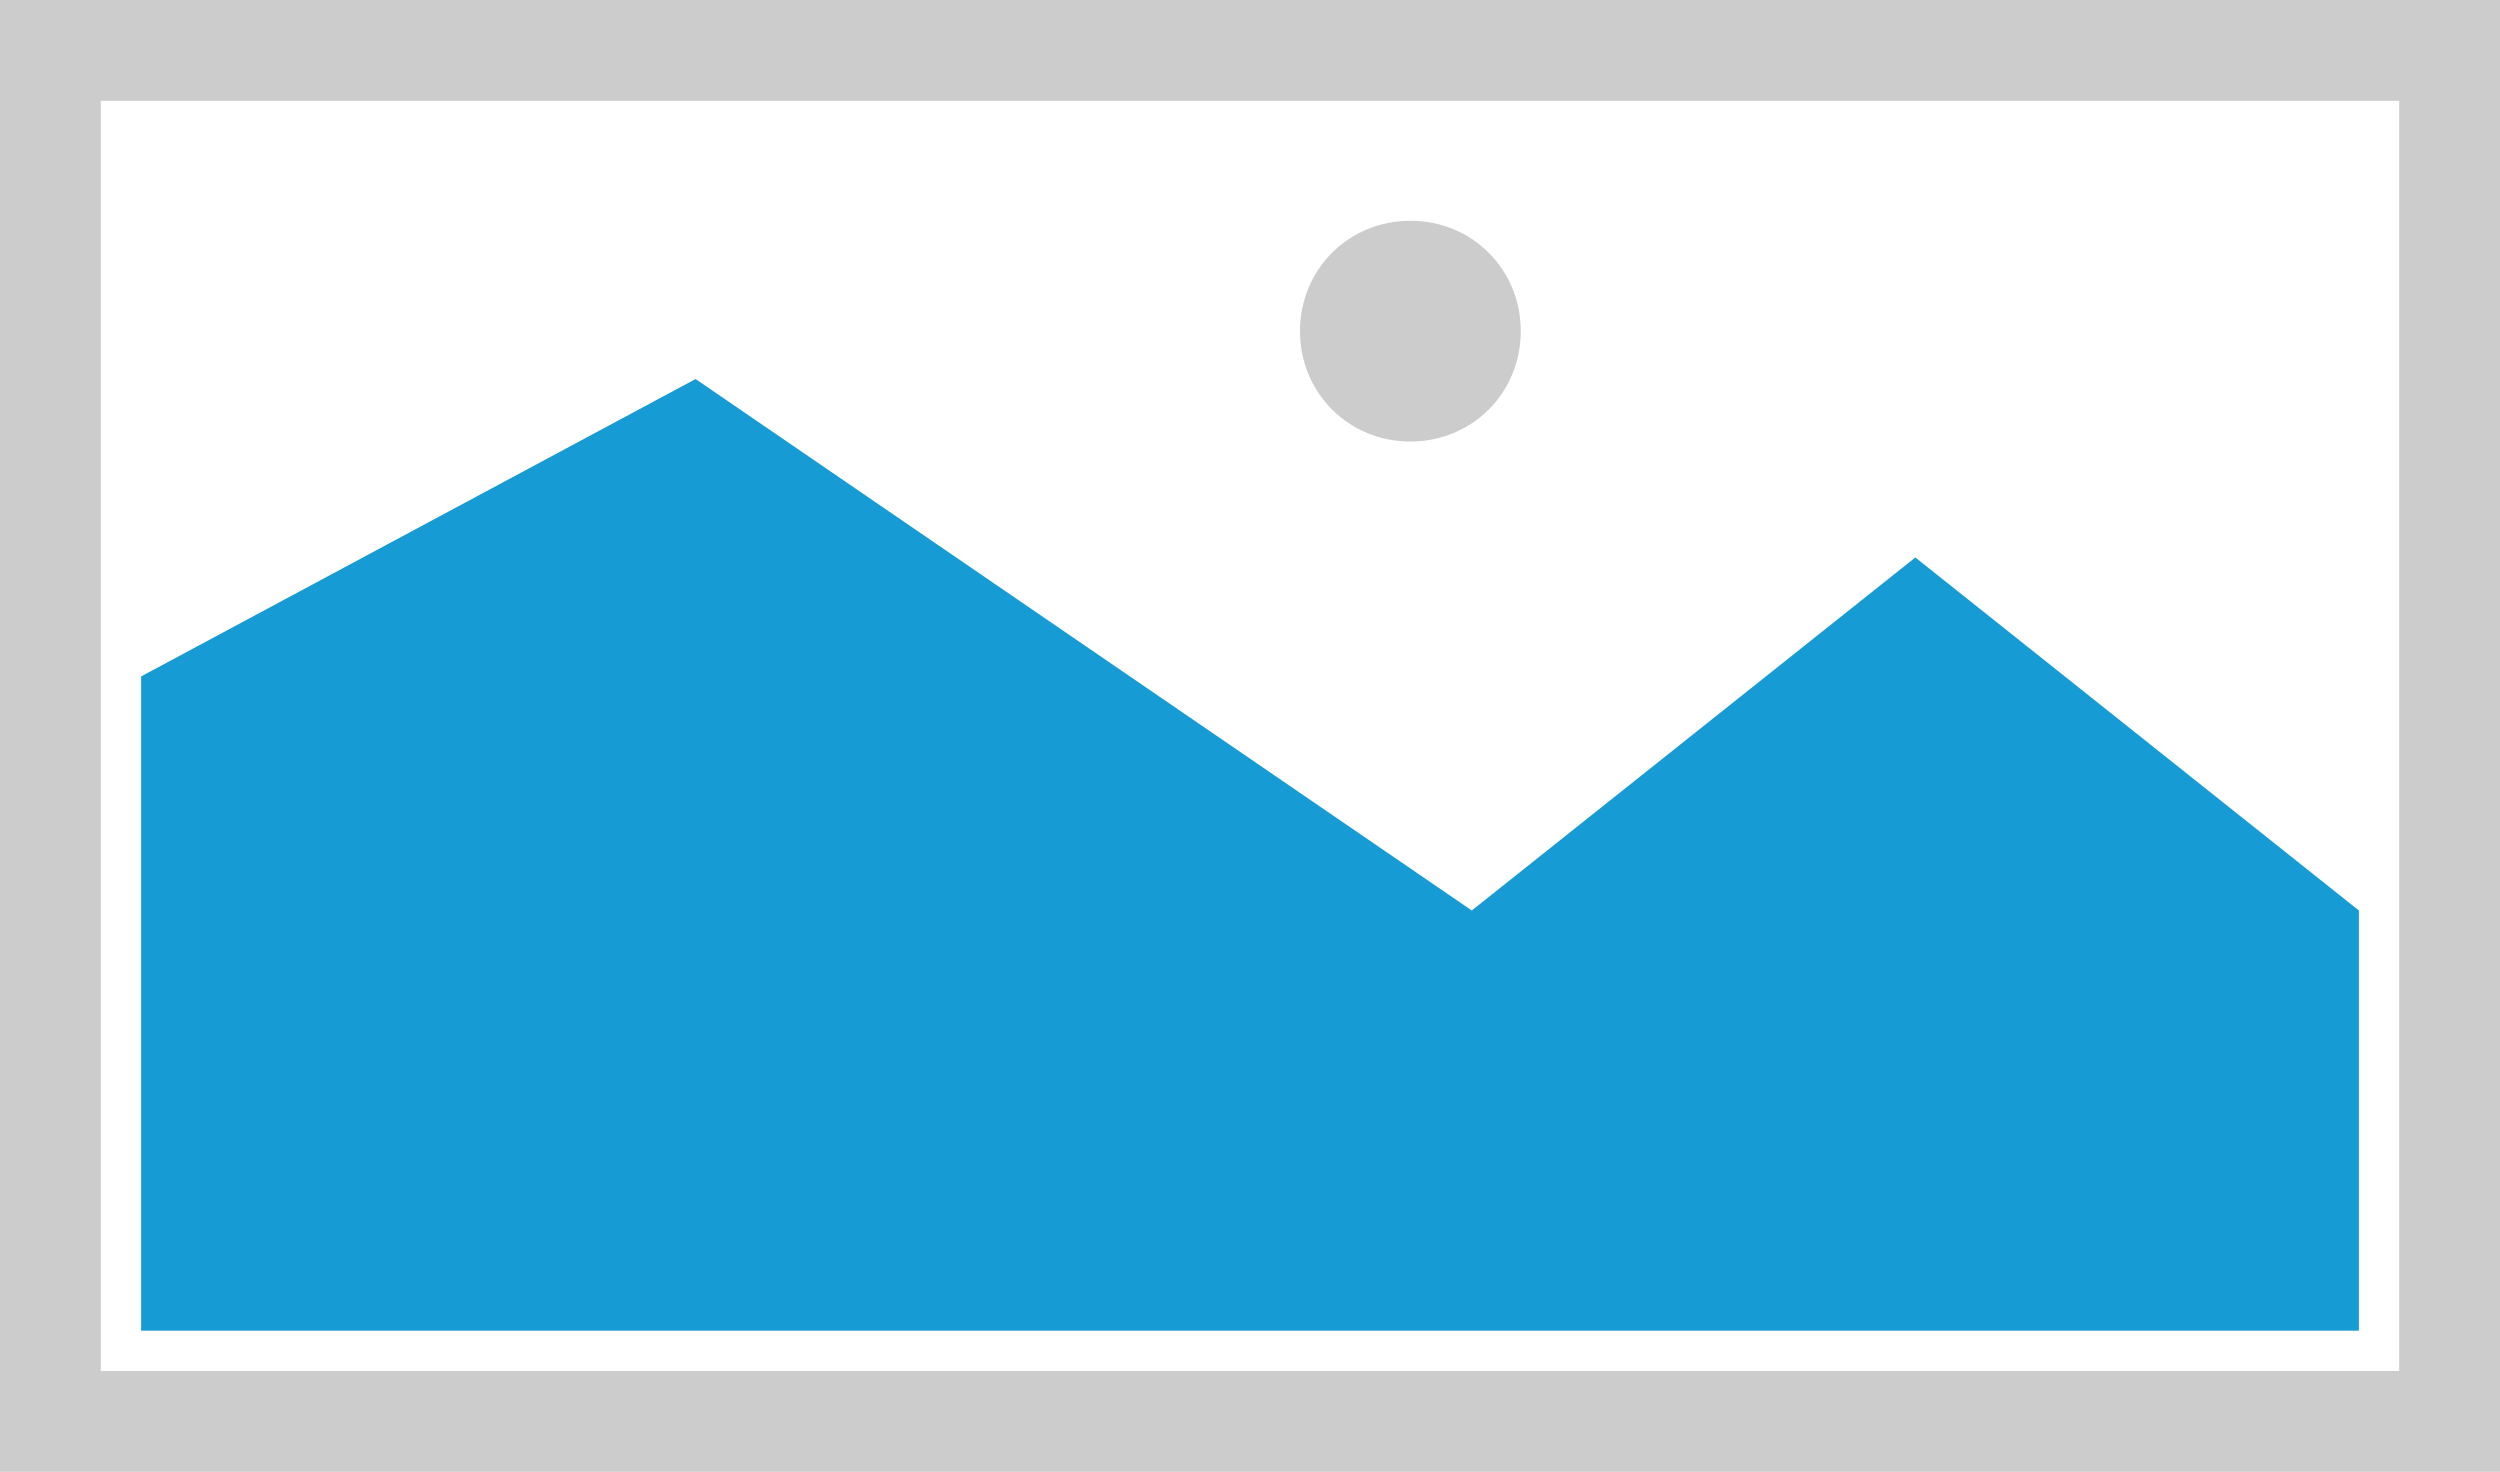
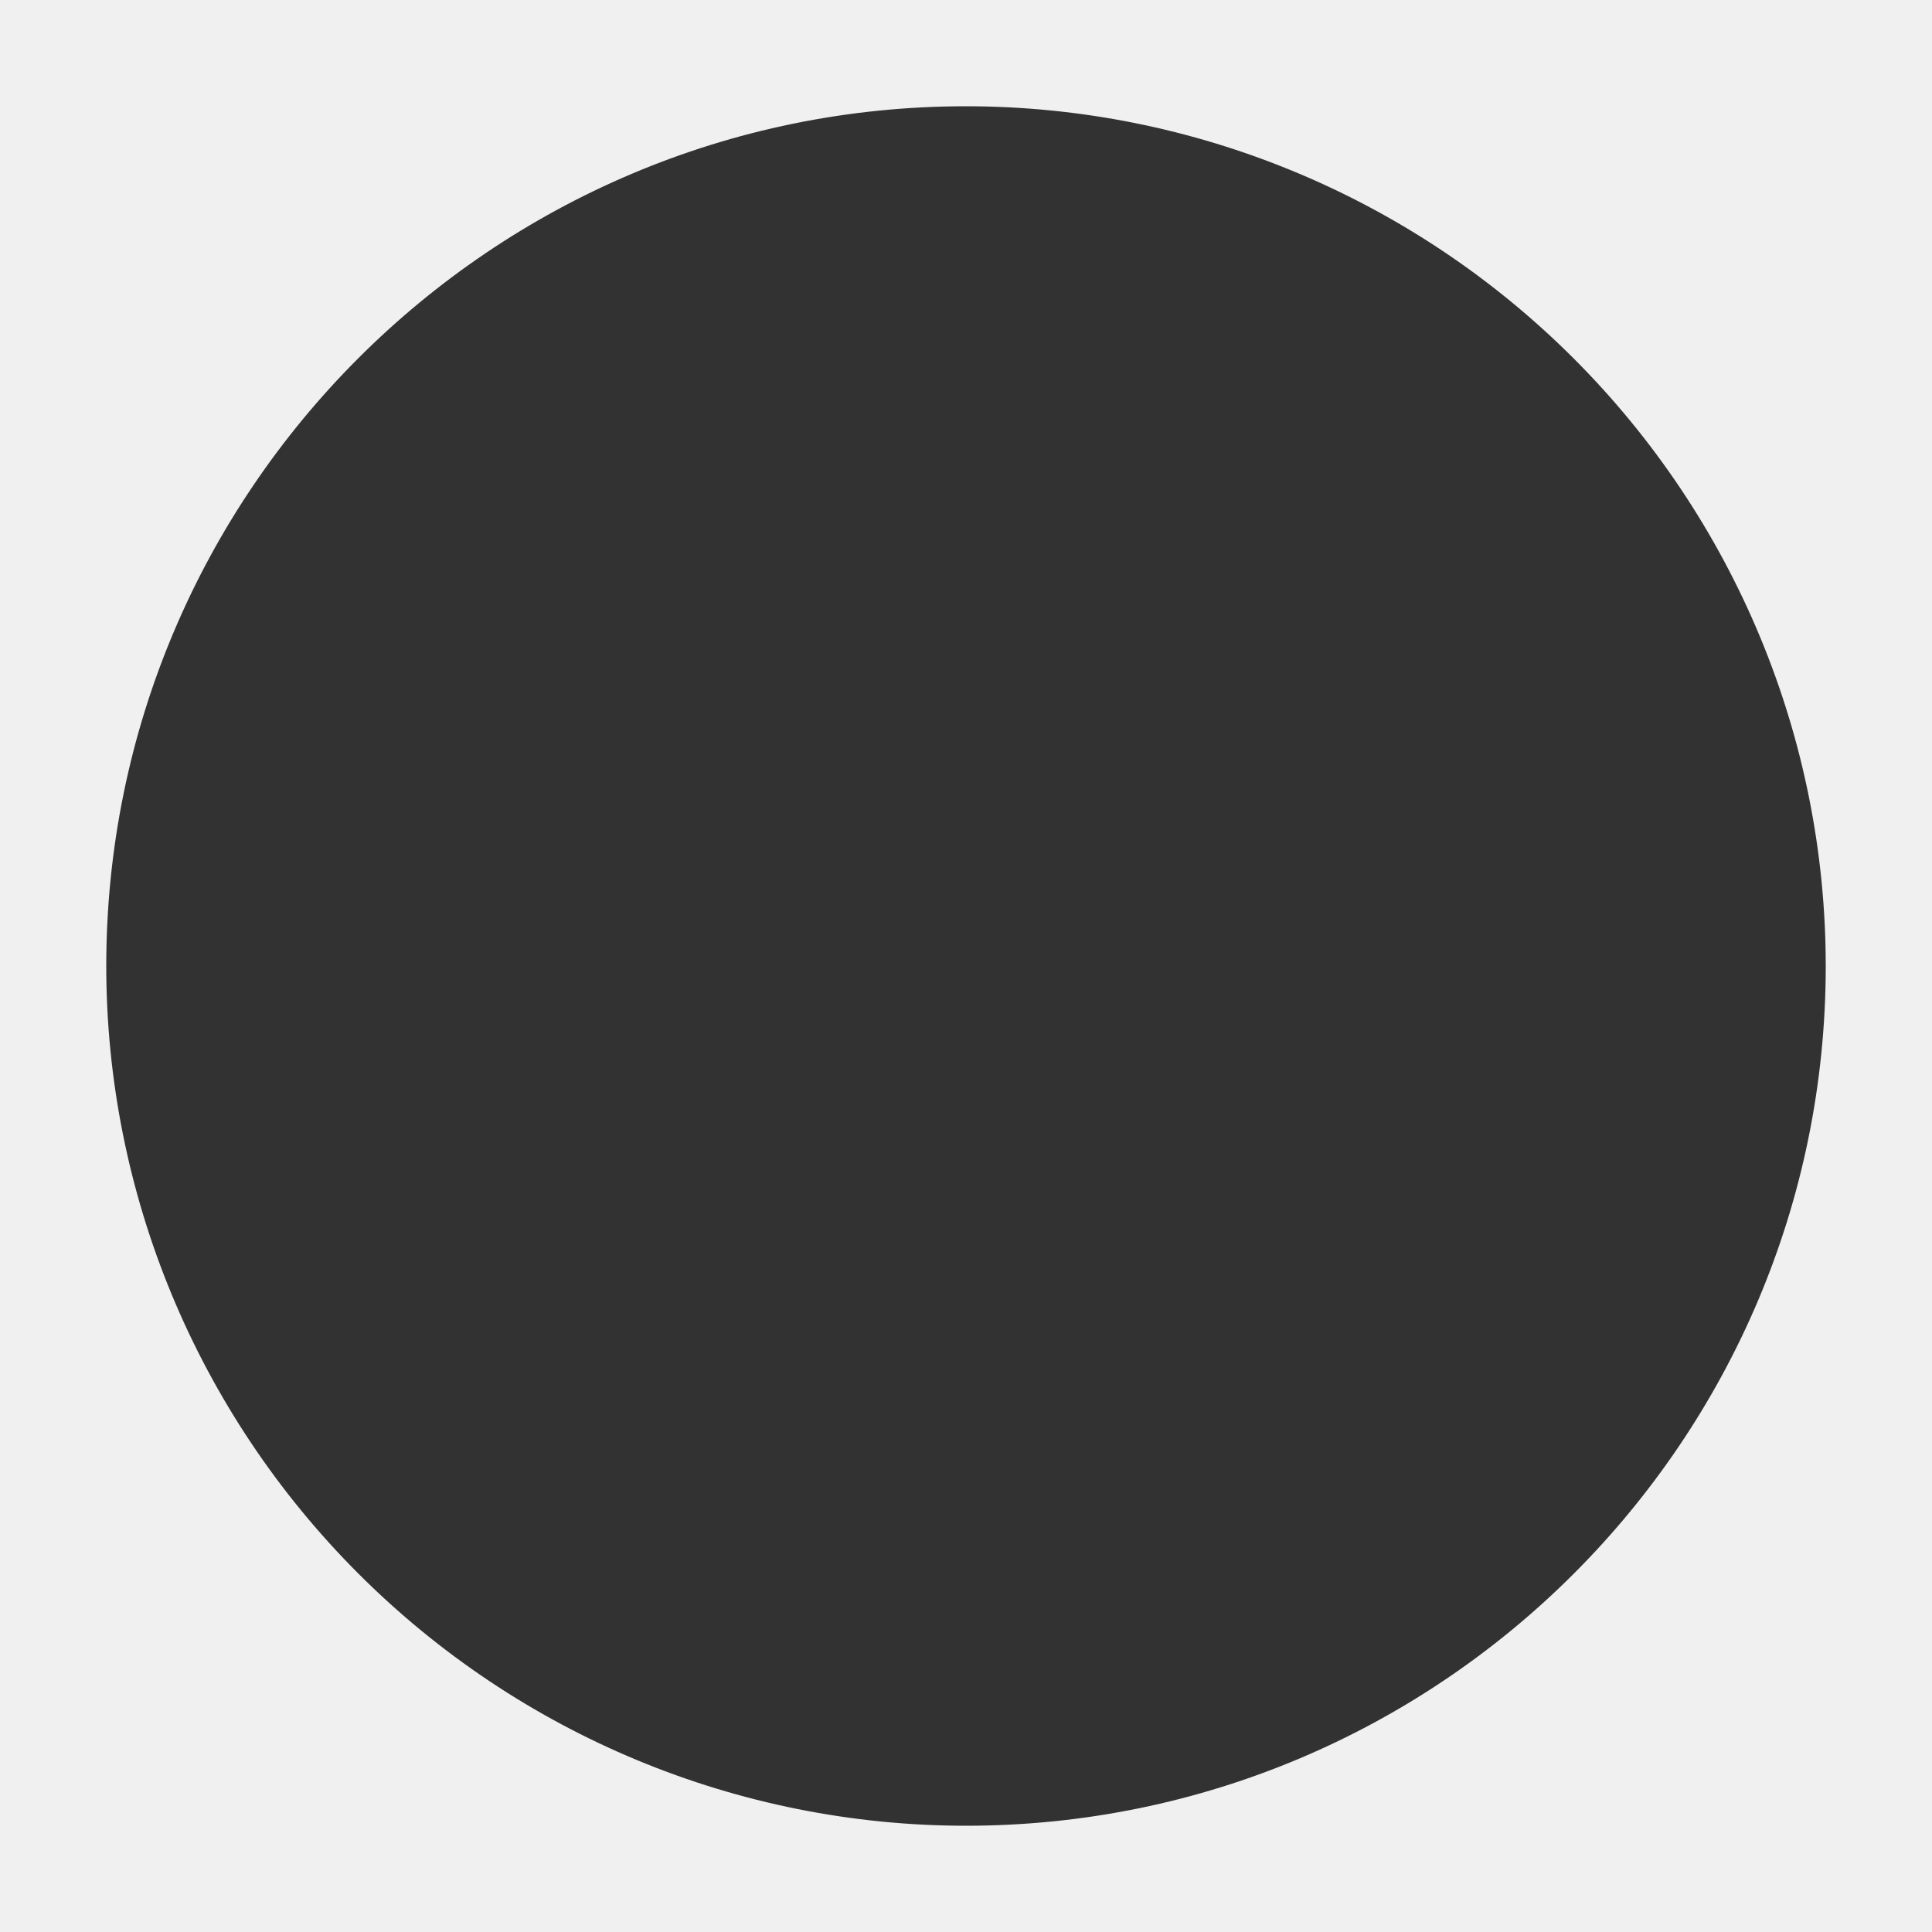
- <svg xmlns="http://www.w3.org/2000/svg" version="1.1" width="124px" height="73px">
-   <g transform="matrix(1 0 0 1 -26 -905 )">
-     <path d="M 26 905  L 150 905  L 150 978  L 26 978  L 26 905  " fill-rule="nonzero" fill="rgba(204, 204, 204, 1)" stroke="none" class="fill" />
-     <path d="M 31 910  L 145 910  L 145 973  L 31 973  L 31 910  " fill-rule="nonzero" fill="rgba(255, 255, 255, 1)" stroke="none" class="fill" />
-     <path d="M 95.955 926.9  C 92.889 926.9  90.48 924.491  90.48 921.425  C 90.48 918.359  92.889 915.95  95.955 915.95  C 99.021 915.95  101.43 918.359  101.43 921.425  C 101.43 924.491  99.021 926.9  95.955 926.9  " fill-rule="nonzero" fill="rgba(204, 204, 204, 1)" stroke="none" class="fill" />
-     <path d="M 33 971  L 33 938.55  L 60.5 923.8  L 99 950.16  L 121 932.65  L 143 950.16  L 143 971  L 33 971  " fill-rule="nonzero" fill="rgba(22, 155, 213, 1)" stroke="none" class="fill" />
+ <svg xmlns="http://www.w3.org/2000/svg" version="1.1" width="2px" height="2px">
+   <defs>
+     <pattern id="BGPattern" patternUnits="userSpaceOnUse" alignment="0 0" imageRepeat="None" />
+     <mask fill="white" id="Clip20">
+       <path d="M 0.11 1  C 0.11 1.236  0.204 1.462  0.371 1.629  C 0.538 1.796  0.764 1.89  1 1.89  C 1.491 1.89  1.89 1.491  1.89 1  C 1.89 0.764  1.796 0.538  1.629 0.371  C 1.462 0.204  1.236 0.11  1 0.11  C 0.509 0.11  0.11 0.509  0.11 1  Z " fill-rule="evenodd" />
+     </mask>
+   </defs>
+   <g transform="matrix(1 0 0 1 -295 -755 )">
+     <path d="M 0.11 1  C 0.11 1.236  0.204 1.462  0.371 1.629  C 0.538 1.796  0.764 1.89  1 1.89  C 1.491 1.89  1.89 1.491  1.89 1  C 1.89 0.764  1.796 0.538  1.629 0.371  C 1.462 0.204  1.236 0.11  1 0.11  C 0.509 0.11  0.11 0.509  0.11 1  Z " fill-rule="nonzero" fill="rgba(50, 50, 51, 1)" stroke="none" transform="matrix(1 0 0 1 295 755 )" class="fill" />
+     <path d="M 0.11 1  C 0.11 1.236  0.204 1.462  0.371 1.629  C 0.538 1.796  0.764 1.89  1 1.89  C 1.491 1.89  1.89 1.491  1.89 1  C 1.89 0.764  1.796 0.538  1.629 0.371  C 1.462 0.204  1.236 0.11  1 0.11  C 0.509 0.11  0.11 0.509  0.11 1  Z " stroke-width="0" stroke-dasharray="0" stroke="rgba(255, 255, 255, 0)" fill="none" transform="matrix(1 0 0 1 295 755 )" class="stroke" mask="url(#Clip20)" />
  </g>
</svg>
